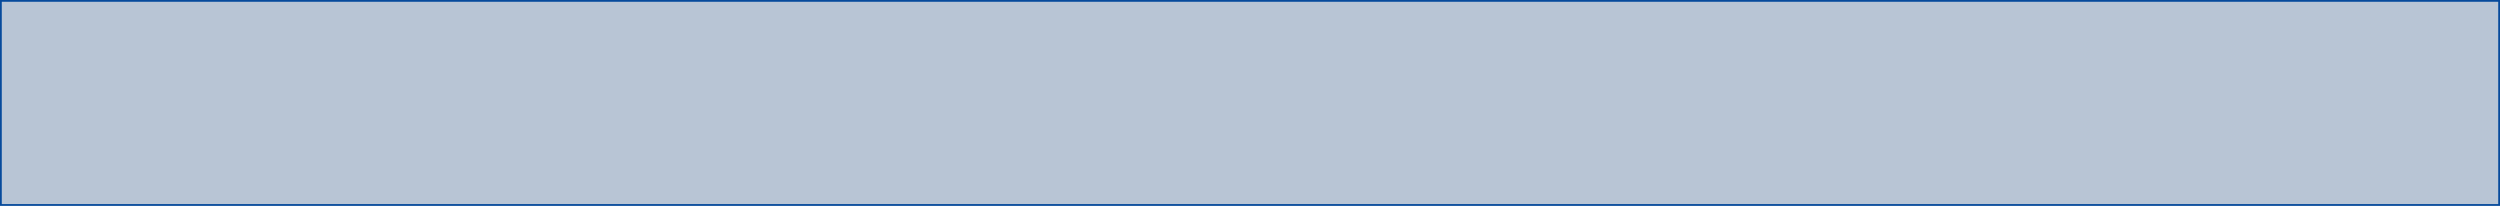
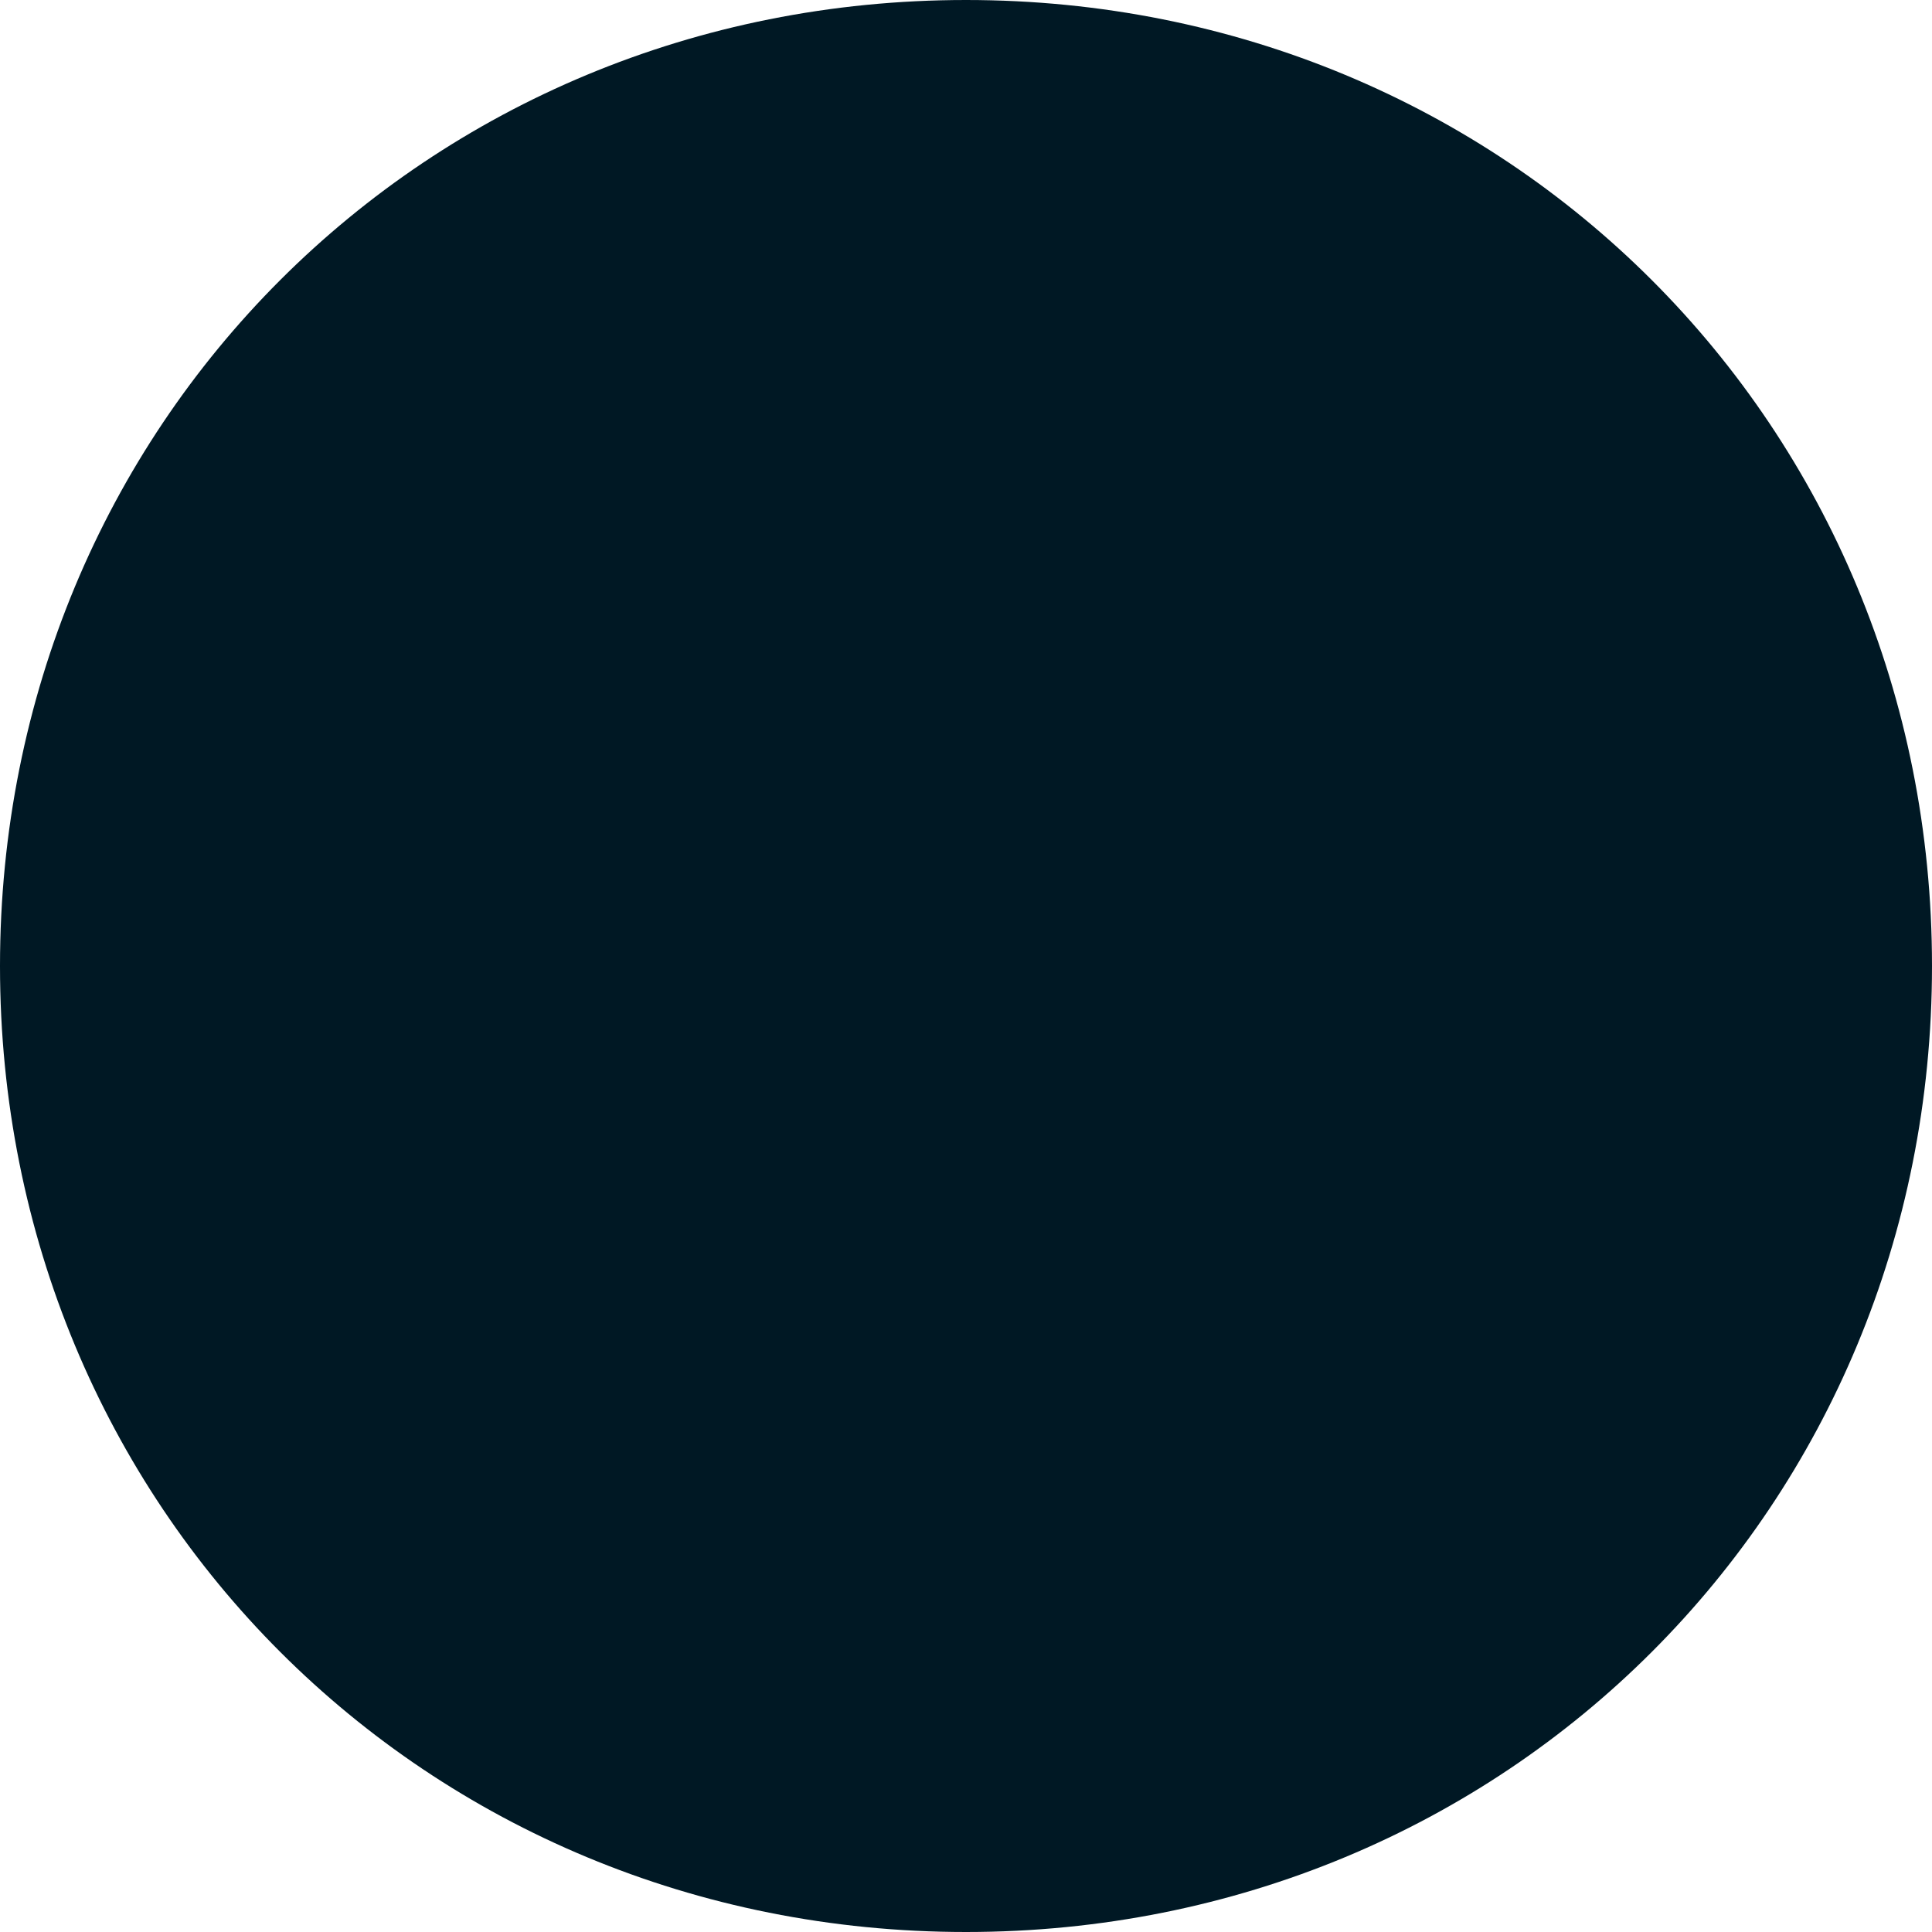
- <svg xmlns="http://www.w3.org/2000/svg" version="1.1" width="1360px" height="112px">
-   <g>
-     <path d="M 1 1  L 1359 1  L 1359 111  L 1 111  L 1 1  Z " fill-rule="nonzero" fill="#123f73" stroke="none" fill-opacity="0.298" />
-     <path d="M 0.5 0.5  L 1359.5 0.5  L 1359.5 111.5  L 0.5 111.5  L 0.5 0.5  Z " stroke-width="1" stroke="#064a9b" fill="none" stroke-opacity="0.996" />
+ <svg xmlns="http://www.w3.org/2000/svg" version="1.1" width="38px" height="38px">
+   <g transform="matrix(1 0 0 1 -270 -3780 )">
+     <path d="M 289 3780  C 299.64 3780  308 3788.36  308 3799  C 308 3809.64  299.64 3818  289 3818  C 278.36 3818  270 3809.64  270 3799  C 270 3788.36  278.36 3780  289 3780  Z " fill-rule="nonzero" fill="#001824" stroke="none" />
  </g>
</svg>
